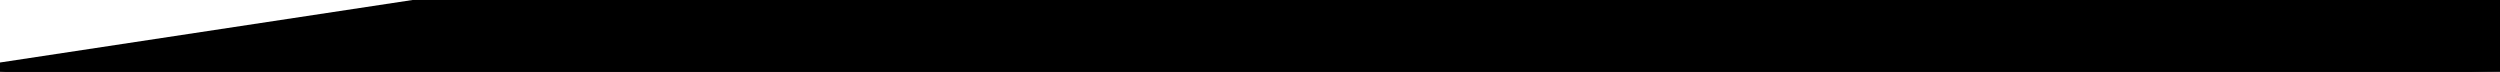
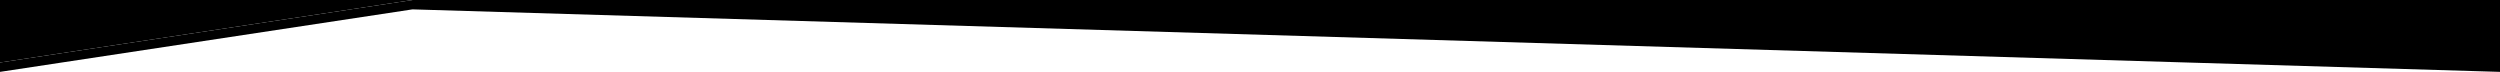
- <svg xmlns="http://www.w3.org/2000/svg" width="1600" height="46" style="-webkit-print-color-adjust:exact" version="1.1" viewBox="-2.414 -2.414 1600 46">
-   <g id="upper" transform="translate(-2.4142 -2.4142)">
-     <path d="m0 40 264-40h1336v46h-1600z" />
+ <svg xmlns="http://www.w3.org/2000/svg" width="100%" height="100%" viewBox="0 0 1600 46" version="1.1" xml:space="preserve" style="fill-rule:evenodd;clip-rule:evenodd;stroke-linejoin:round;stroke-miterlimit:2;">
+   <g transform="matrix(2.28506,0,0,0.923634,0,0)">
+     <path d="M115.533,0L0,43.307L0,0L115.533,0Z" />
  </g>
-   <g id="lower" transform="translate(-2.4142 -2.4142)">
-     <path d="m0 46 264-40 1336 40z" />
+   <g transform="matrix(2.28506,0,0,0.923634,0,0)">
+     <path d="M700.202,49.803L115.533,6.496L0,49.803L0,43.307L115.533,0L700.202,0L700.202,49.803Z" />
  </g>
</svg>
